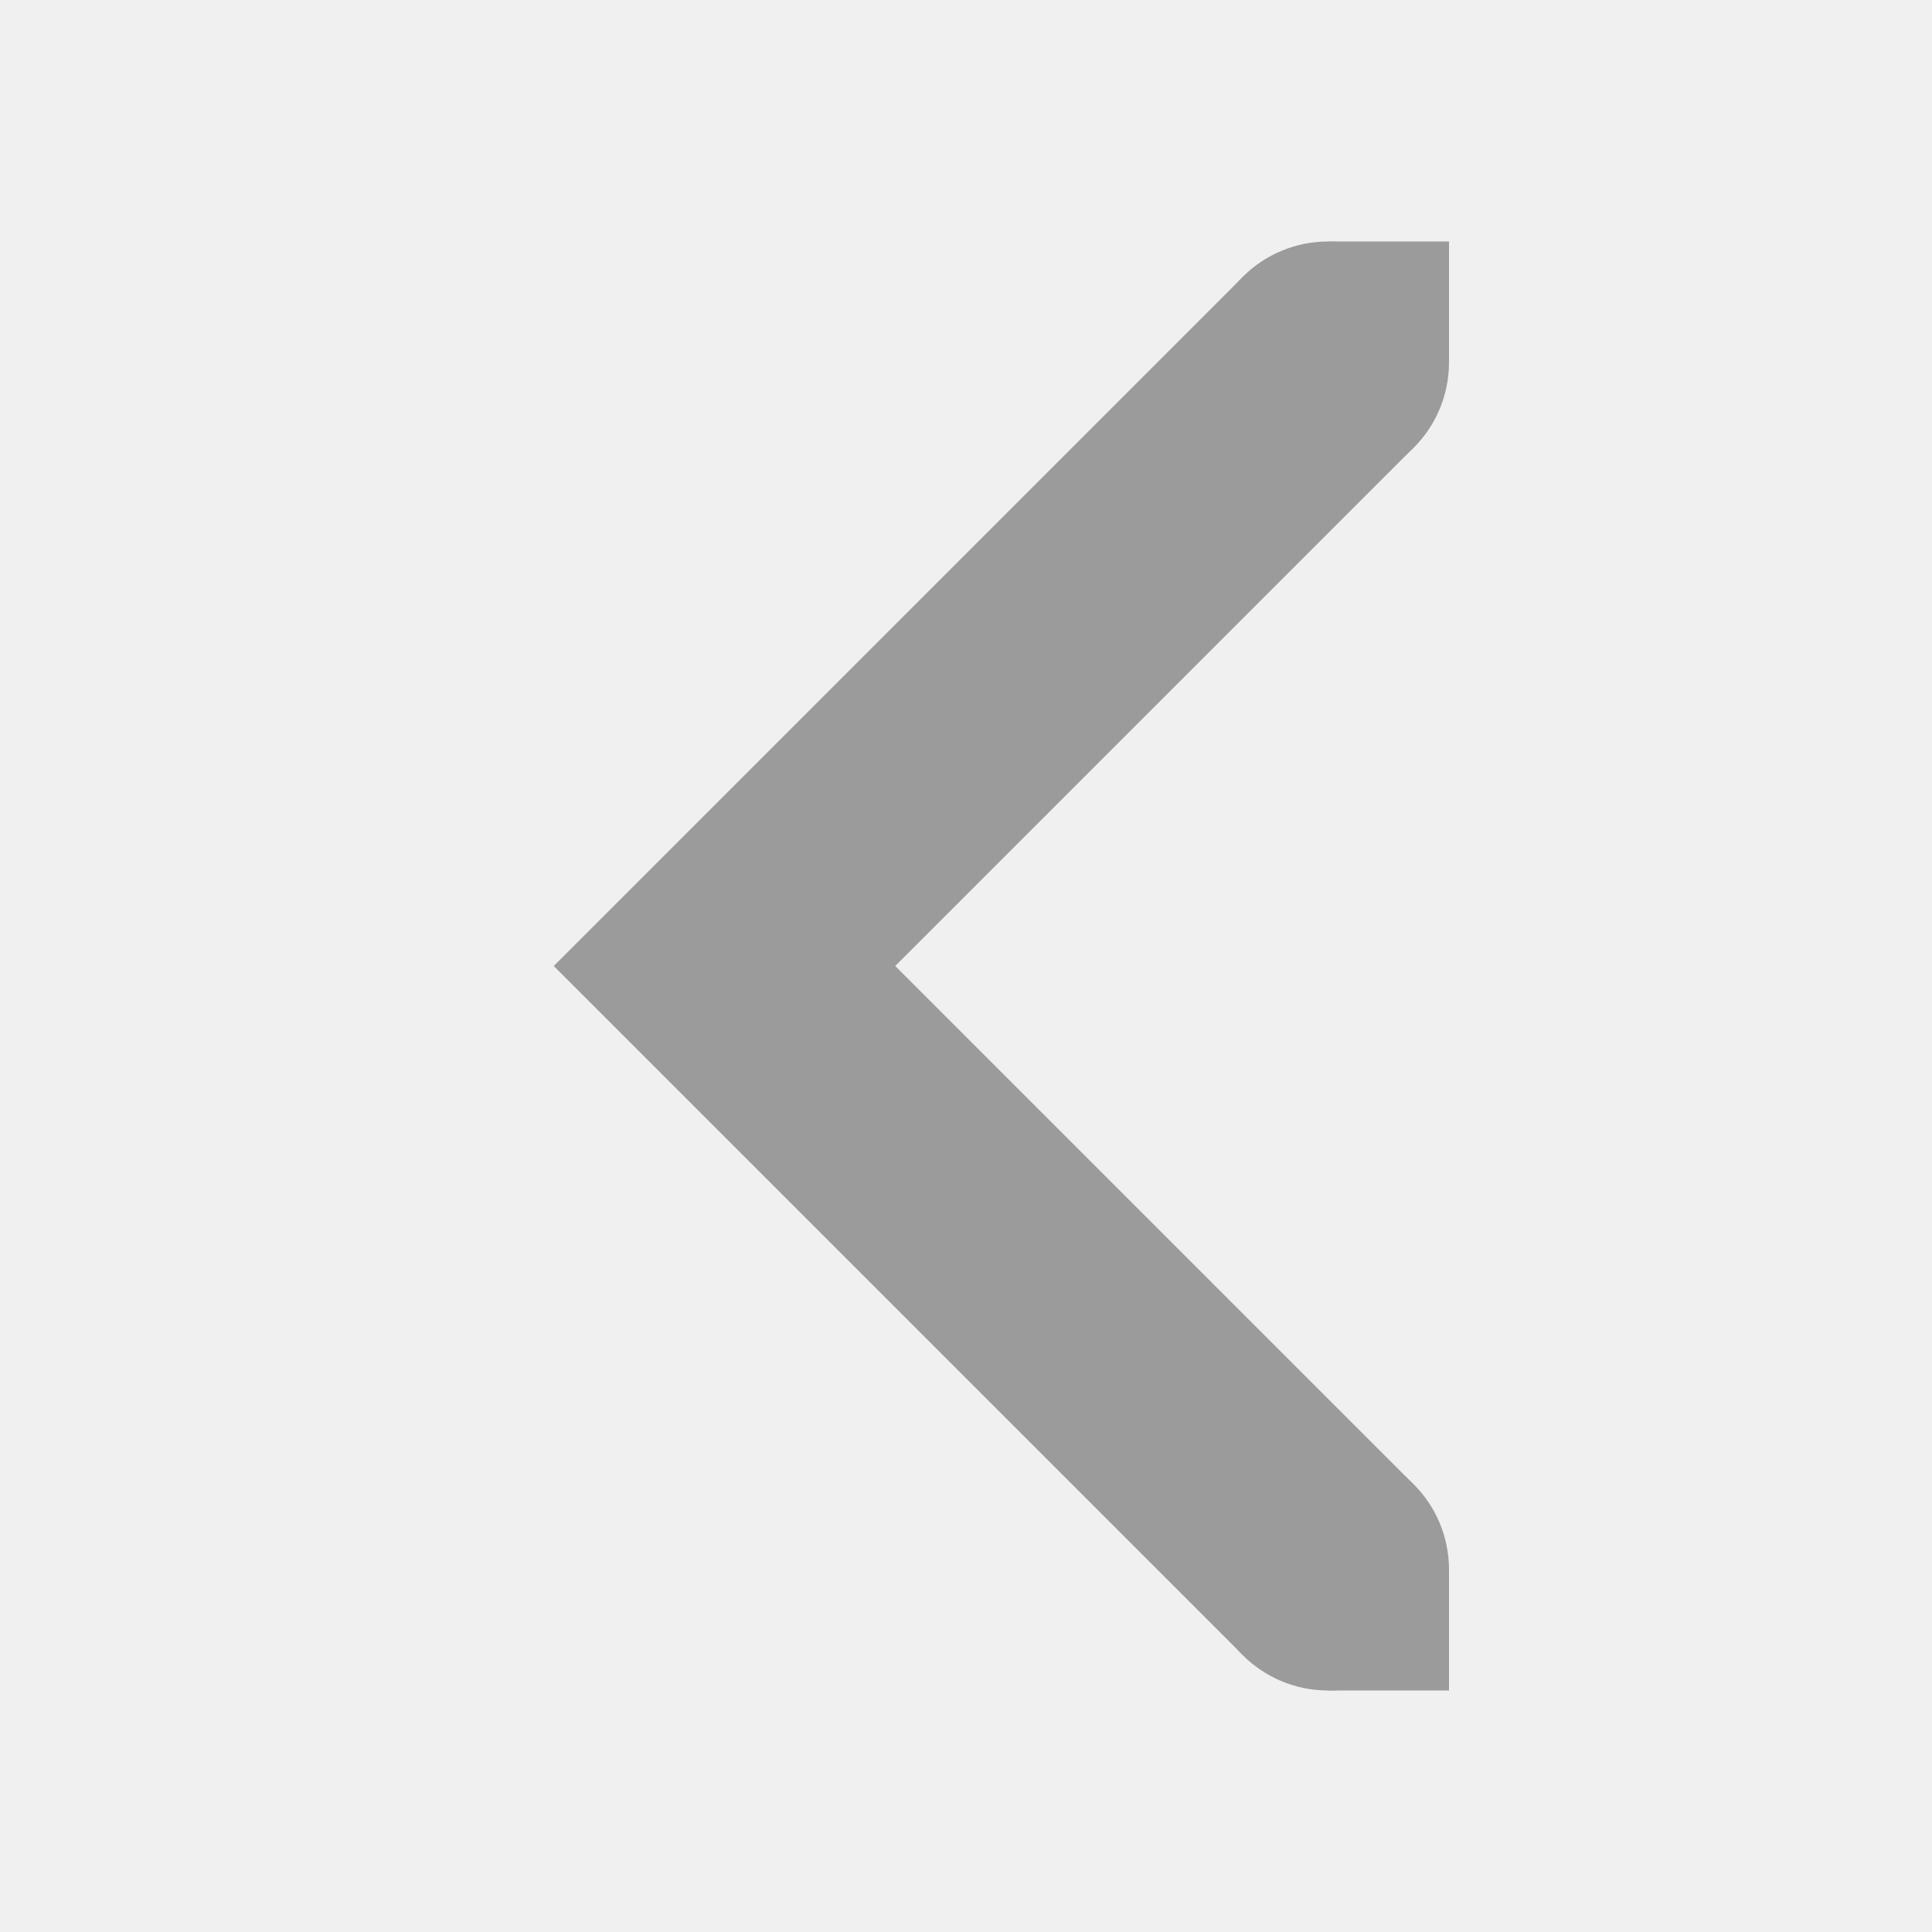
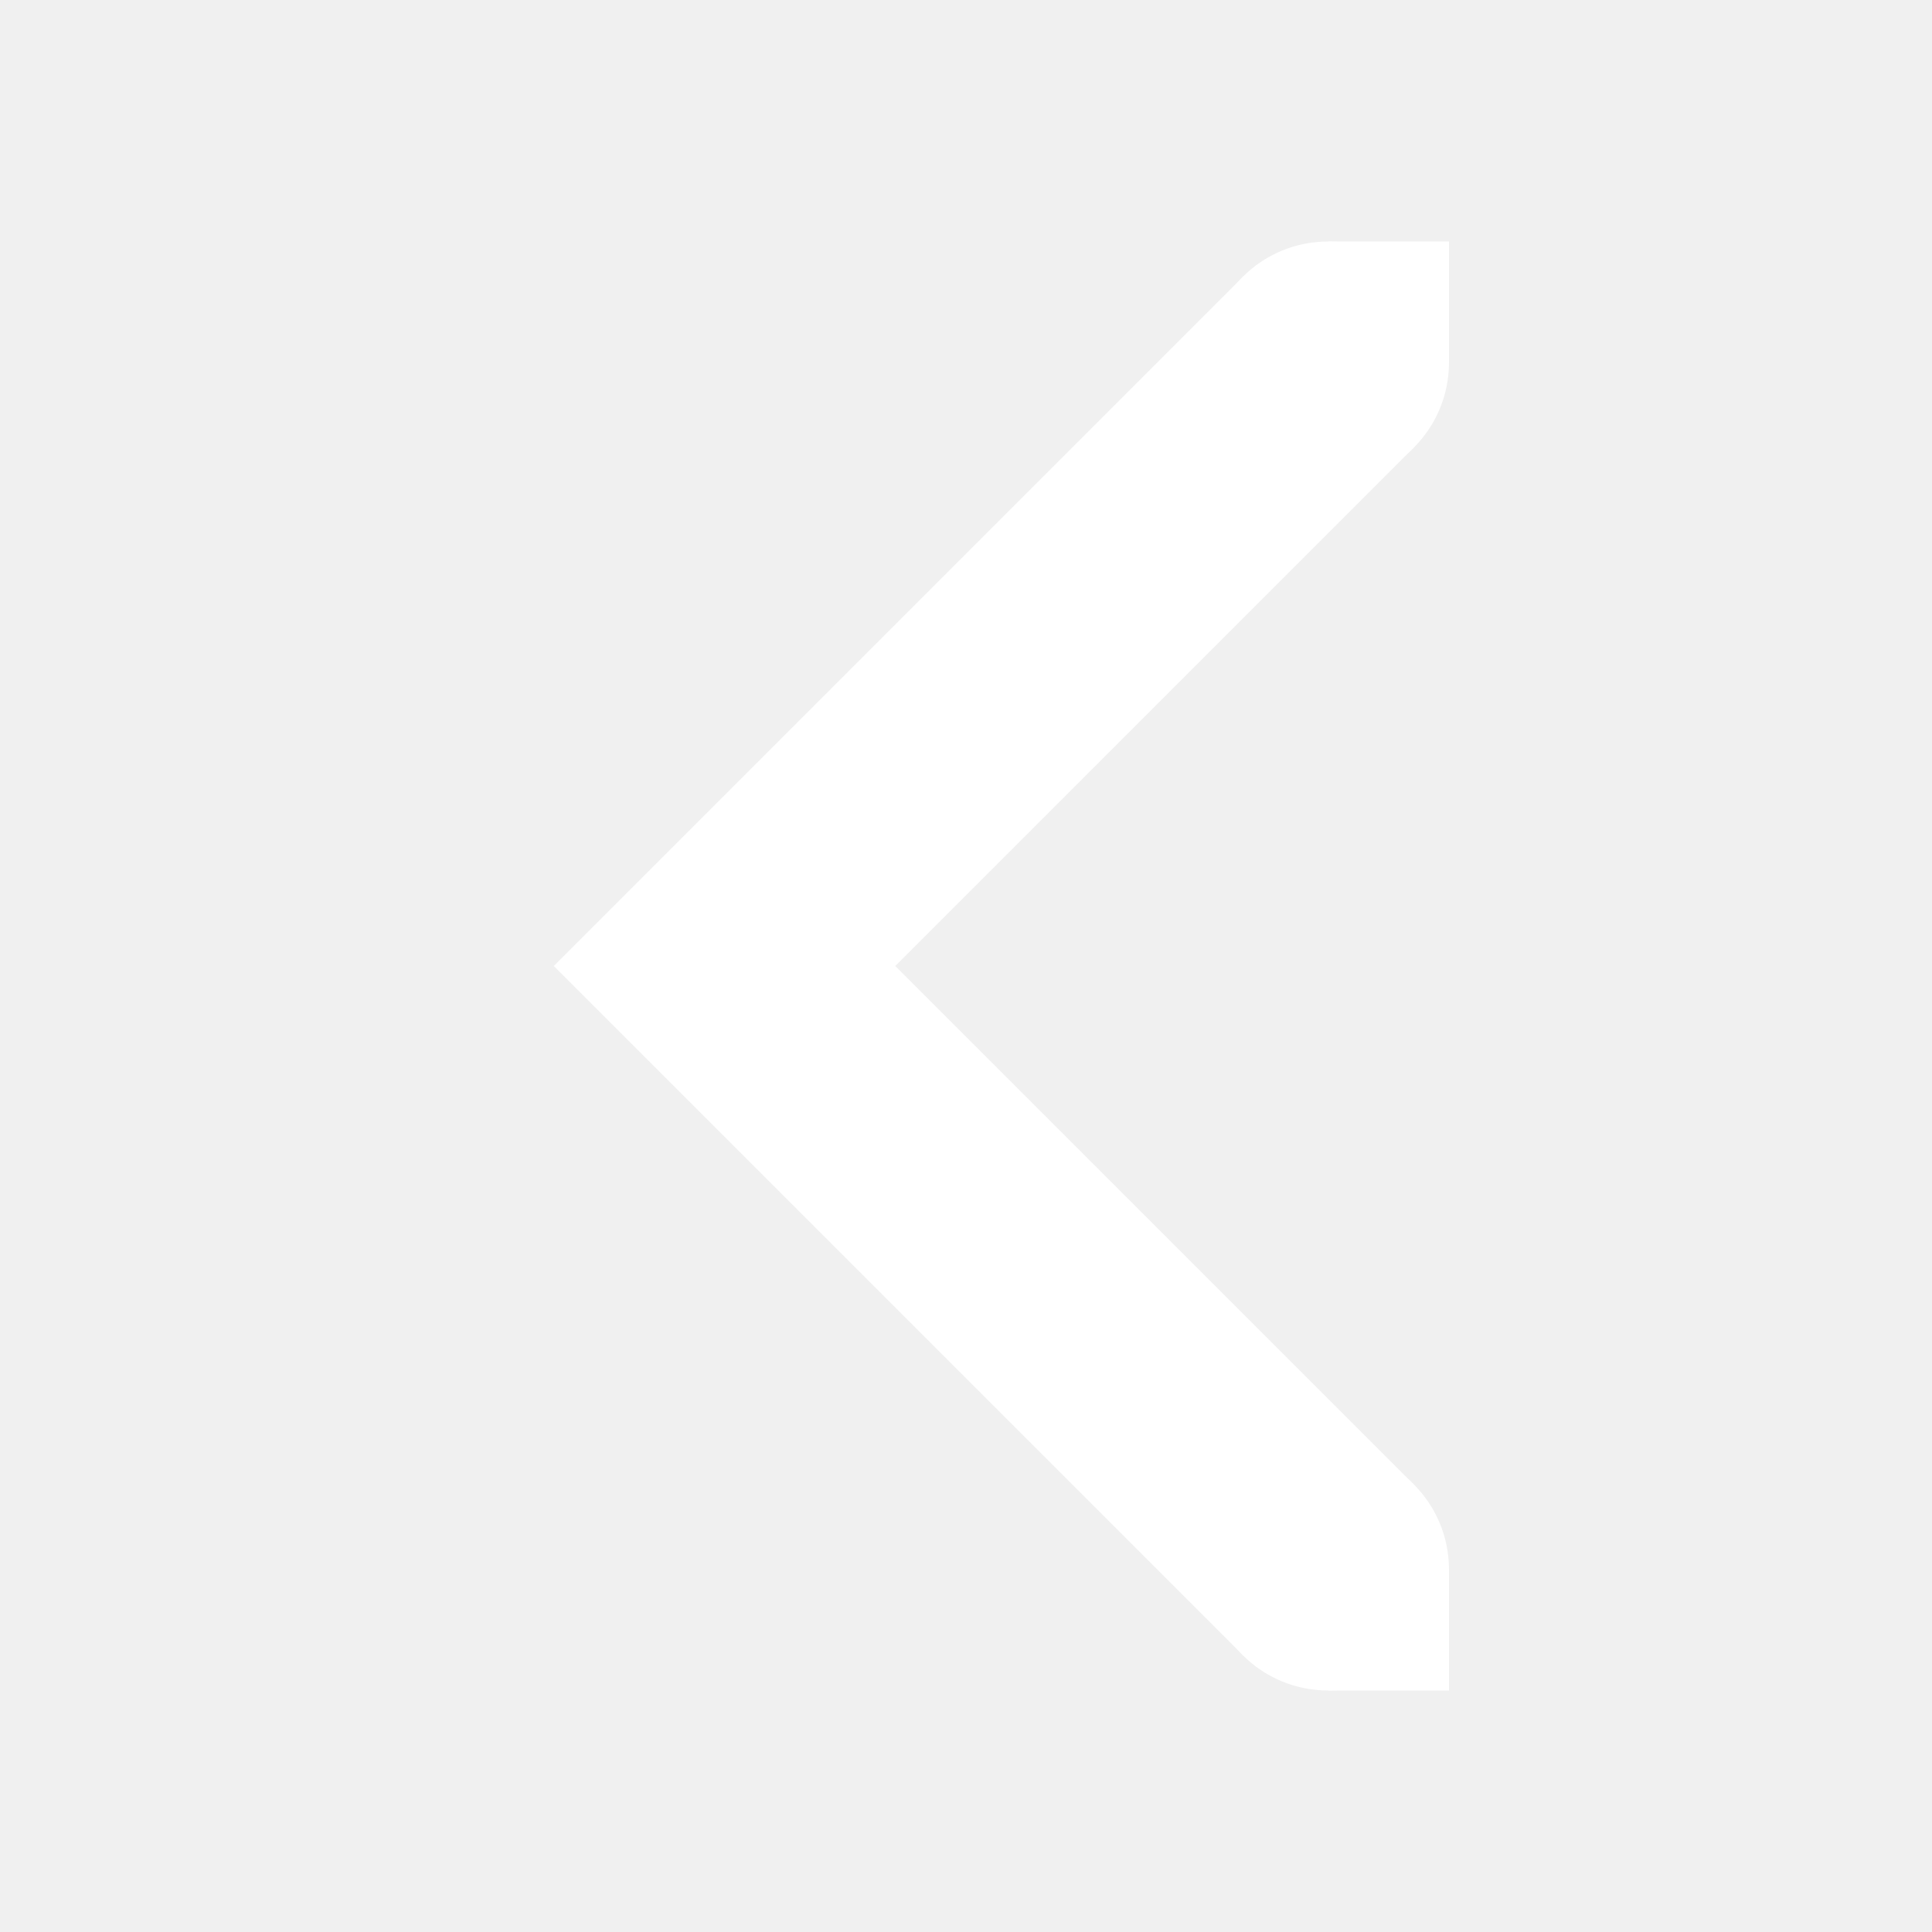
<svg xmlns="http://www.w3.org/2000/svg" width="16" height="16">
-   <g color="#000" fill="#9b9b9b">
+   <g color="#000" fill="#ffffff">
    <path d="M10.293 2.293L4.586 8l5.707 5.707 1.414-1.414L7.414 8l4.293-4.293z" style="line-height:normal;font-variant-ligatures:normal;font-variant-position:normal;font-variant-caps:normal;font-variant-numeric:normal;font-variant-alternates:normal;font-feature-settings:normal;text-indent:0;text-align:start;text-decoration-line:none;text-decoration-style:solid;text-decoration-color:#000;text-transform:none;text-orientation:mixed;shape-padding:0;isolation:auto;mix-blend-mode:normal;marker:none" font-weight="400" font-family="sans-serif" white-space="normal" overflow="visible" />
    <path d="M11 13h1v1h-1zM11 2h1v1h-1z" style="marker:none" overflow="visible" />
    <path d="M11 2c.554 0 1 .446 1 1s-.446 1-1 1-1-.446-1-1 .446-1 1-1zM11 12c.554 0 1 .446 1 1s-.446 1-1 1-1-.446-1-1 .446-1 1-1z" style="marker:none" overflow="visible" />
  </g>
</svg>
